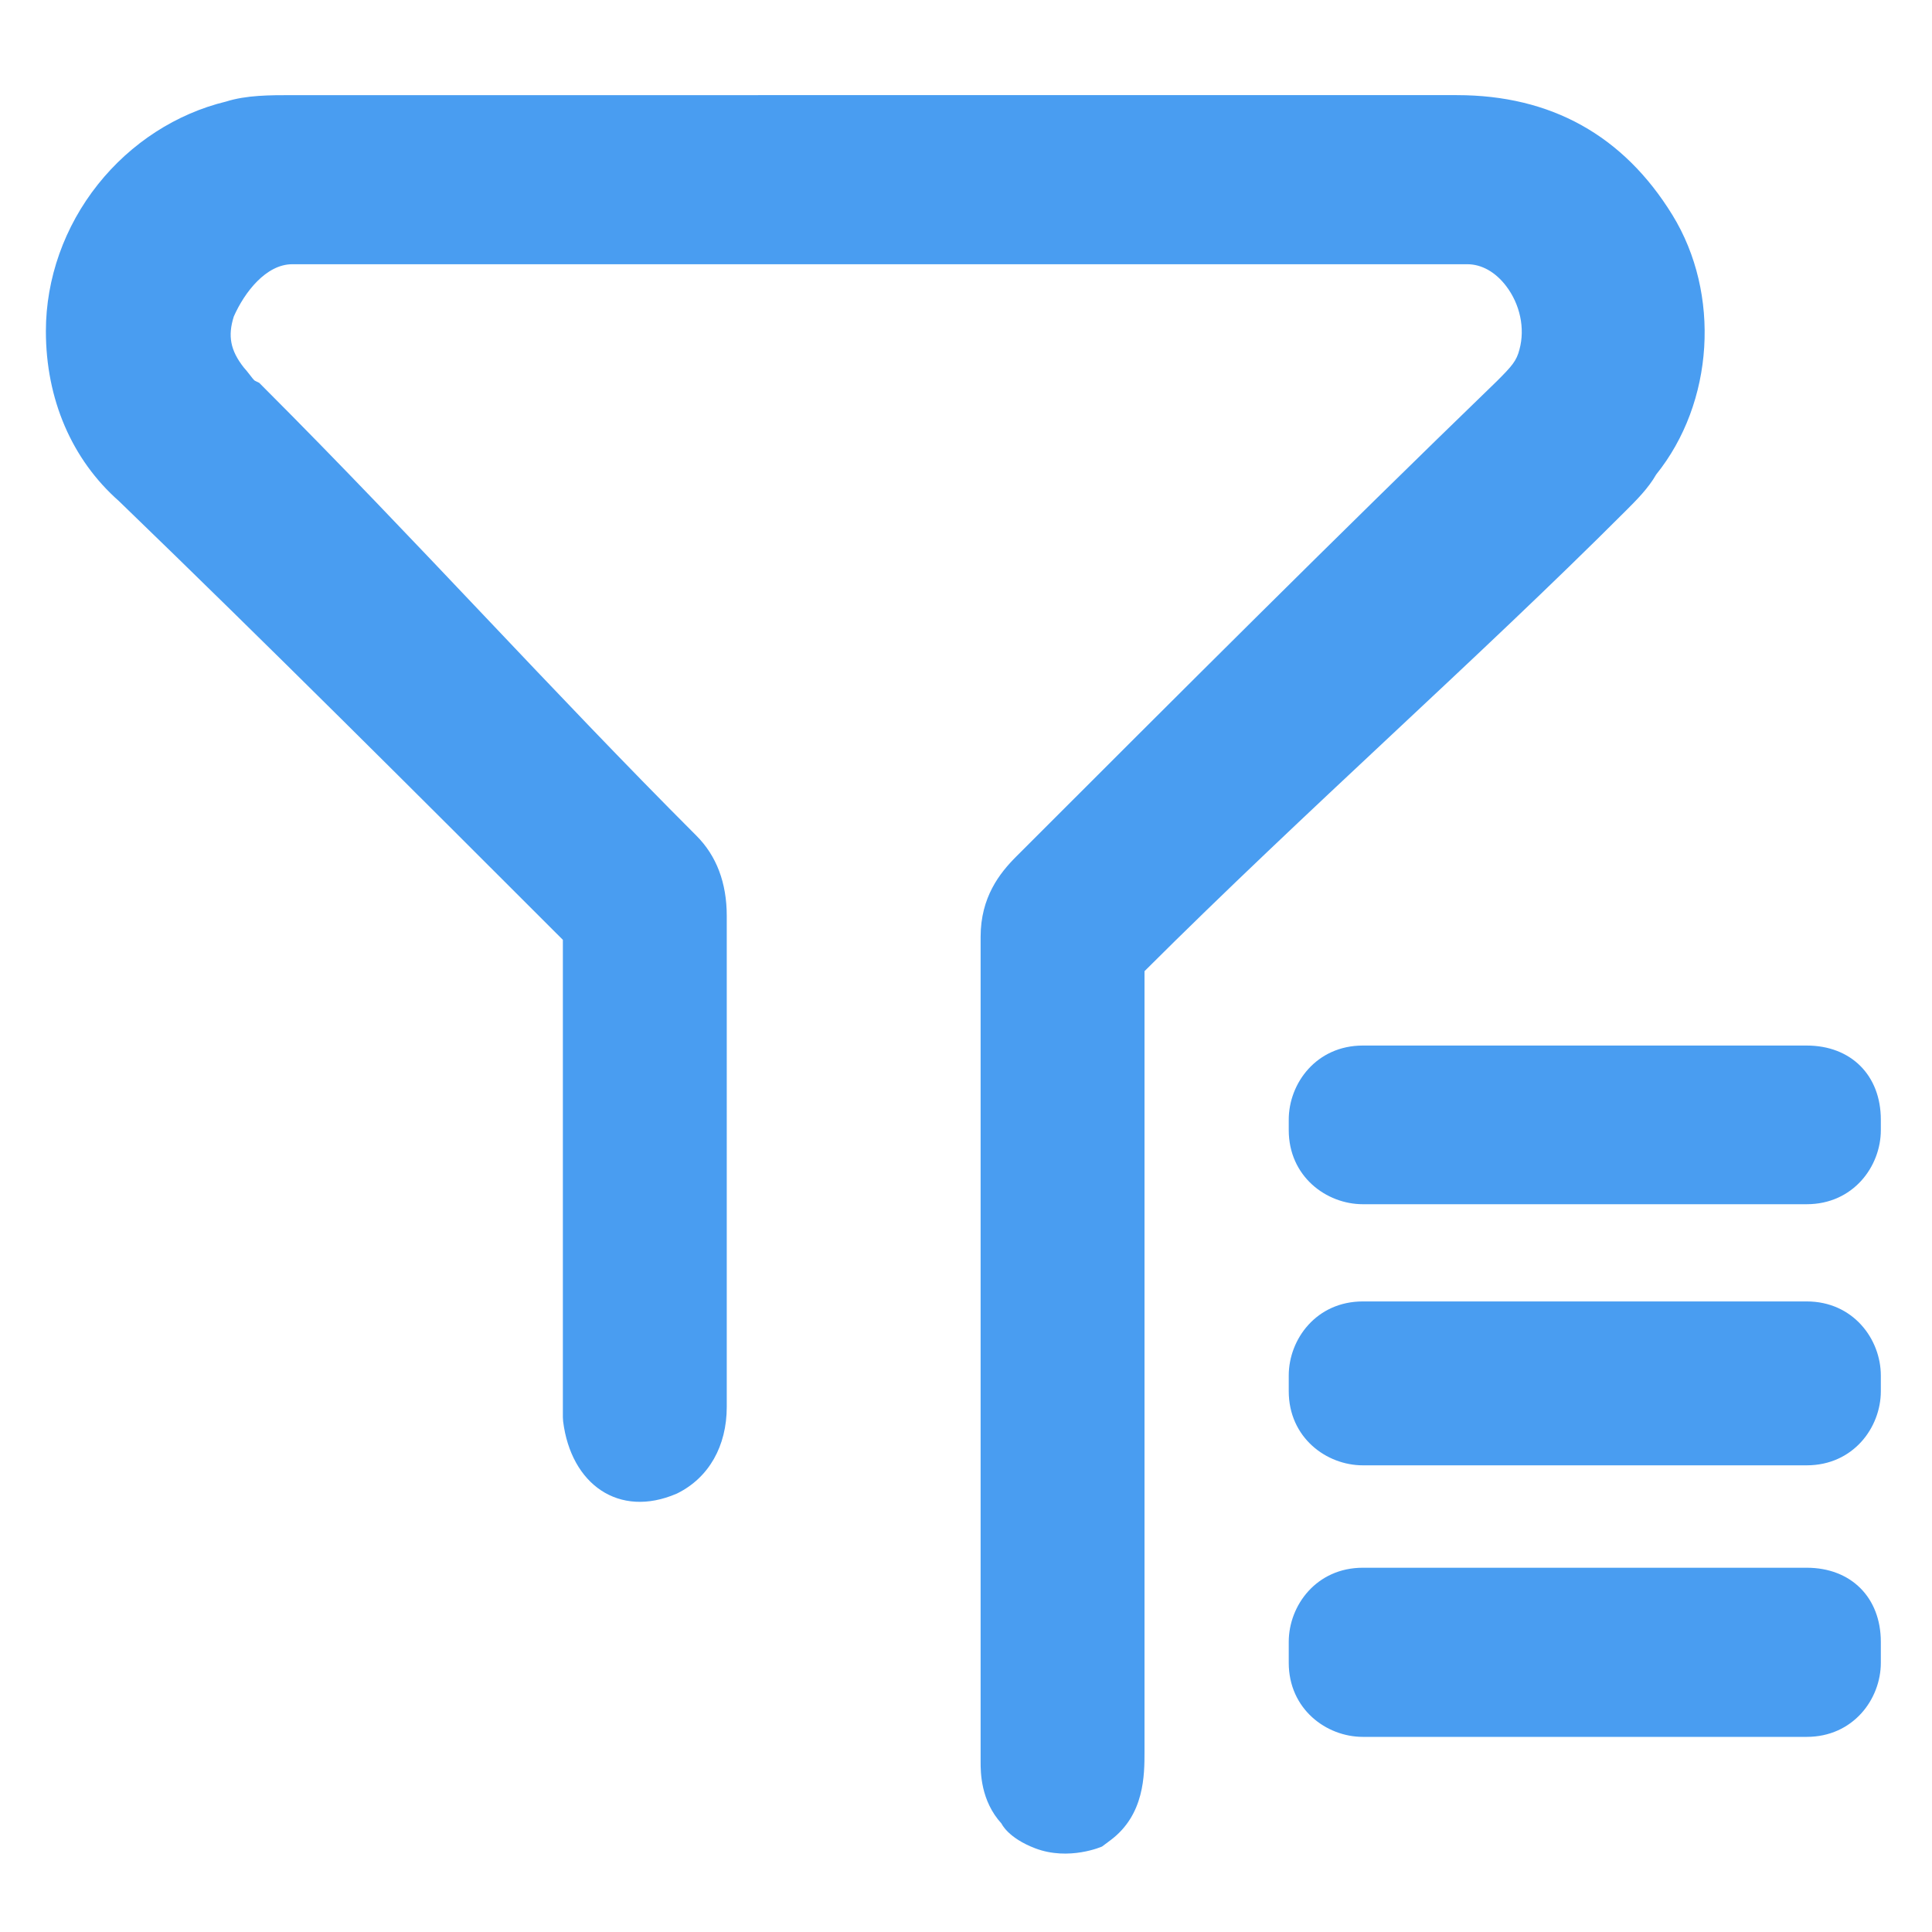
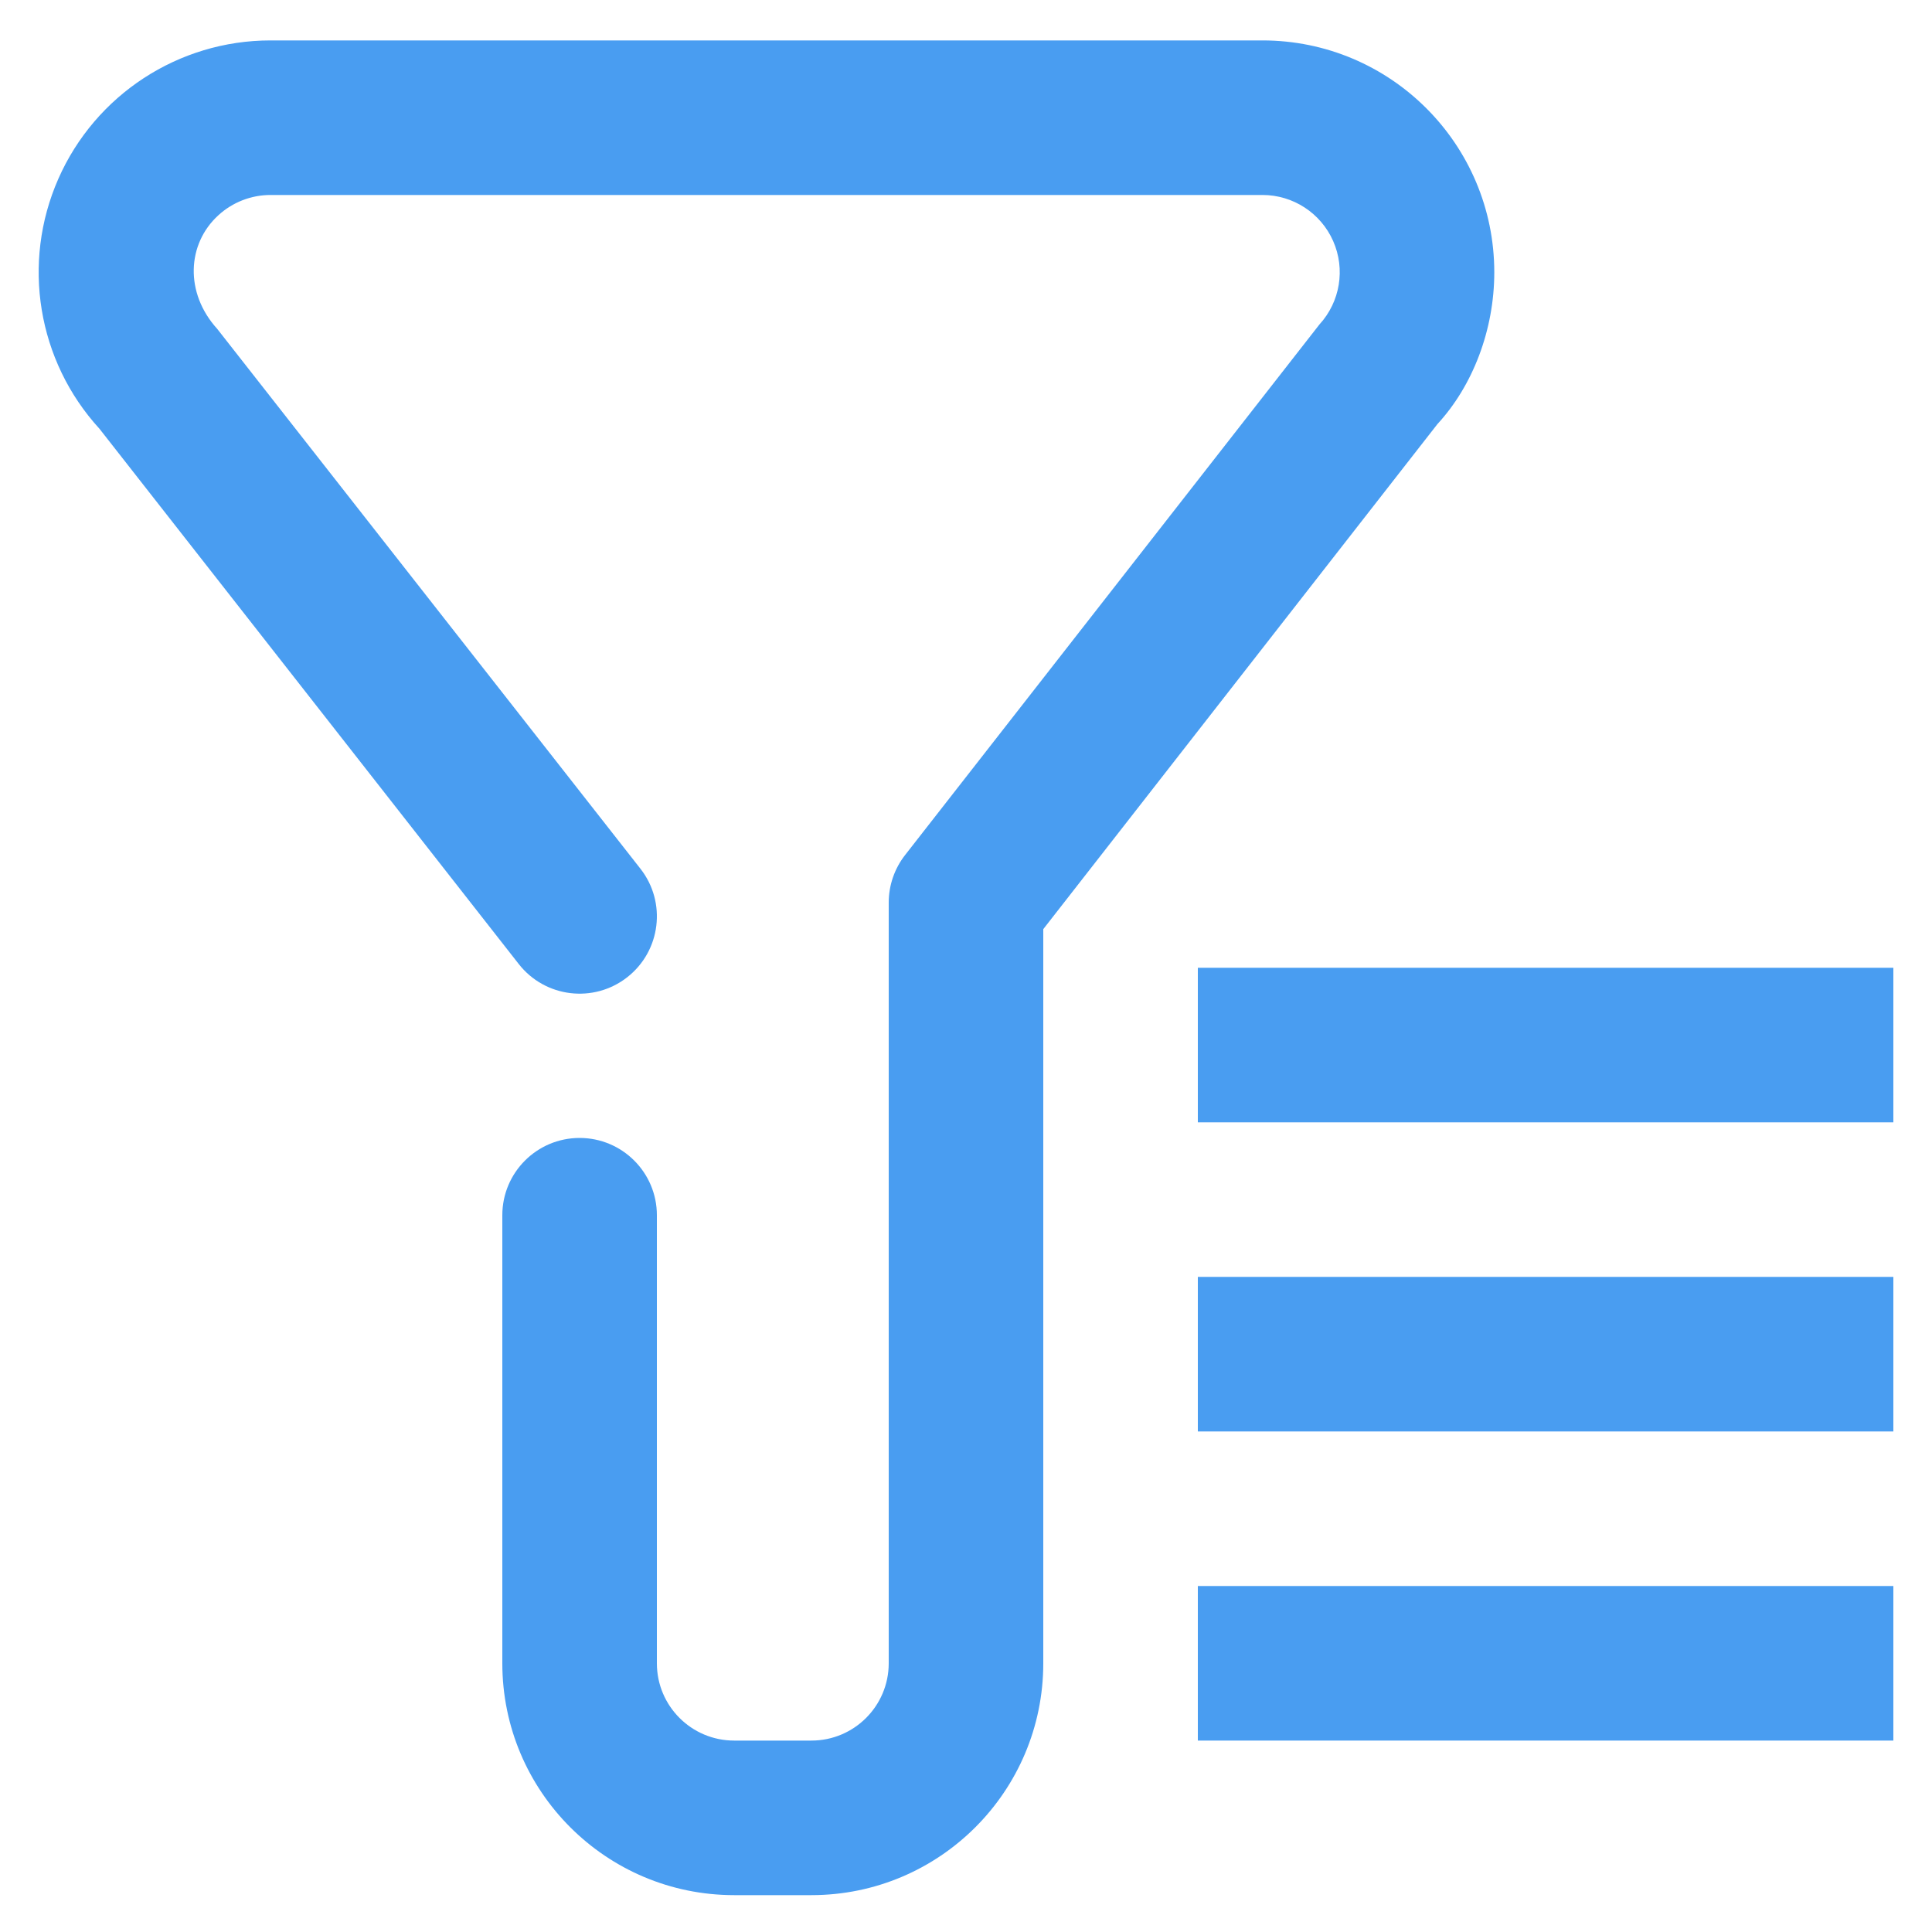
- <svg xmlns="http://www.w3.org/2000/svg" t="1489393553945" class="icon" style="" viewBox="0 0 1024 1024" version="1.1" p-id="5383" width="32" height="32">
+ <svg xmlns="http://www.w3.org/2000/svg" t="1511255491608" class="icon" style="" viewBox="0 0 1024 1024" version="1.1" p-id="3911" width="200" height="200">
  <defs>
    <style type="text/css" />
  </defs>
-   <path d="M861.793 270.633c5.606-5.596 11.909-11.909 16.005-19.118 30.679-38.088 34.345-95.739 8.602-137.58-25.933-42.143-64.374-63.514-114.243-63.514L154.936 50.422c-11.96 0-24.32 0-35.082 3.395-26.353 6.374-50.463 21.949-67.937 43.899C34.12 120.064 24.32 147.692 24.32 175.503c0 36.091 13.752 68.076 38.738 90.107 79.365 76.641 158.602 155.848 235.274 232.525l0 253.071 0.133 2.13c4.168 33.321 29.481 51.523 60.119 38.364l0.532-0.251c16.579-8.284 26.081-24.97 26.081-45.778L385.198 485.499c0-17.562-5.412-31.882-16.092-42.563-38.298-38.303-76.032-78.106-112.517-116.603-37.617-39.69-76.518-80.732-117.176-121.39l-1.992-2.012-2.401-1.183c-0.563-0.389-1.812-2.017-2.76-3.261-1.039-1.347-2.053-2.621-3.118-3.784-7.02-8.996-8.499-16.64-5.222-26.957 5.699-12.897 17.126-27.699 31.012-27.699l622.756 0c7.583 0 14.894 4.096 20.582 11.54 7.378 9.661 10.122 22.436 7.086 33.587-1.546 6.17-4.122 8.965-11.899 16.758-85.755 82.98-167.665 164.884-254.382 251.597l-0.461 0.466c-8.786 8.776-18.867 21.55-18.867 42.568L519.747 933.888c0 5.376 0 20.526 11.075 32.65 0 0 3.364 7.593 17.864 13.107 17.92 6.81 35.425-0.947 35.425-0.947l4.572-3.42c17.93-13.455 17.93-34.412 17.93-46.935l0-413.599c42.88-42.778 87.311-84.388 130.309-124.652C780.708 349.102 822.057 310.374 861.793 270.633zM957.599 830.935L722.33 830.935c-24.581 0-39.27 19.973-39.27 39.286l0 11.08c0 24.586 19.963 39.276 39.27 39.276l235.269 0c24.591 0 39.281-19.968 39.281-39.276l0-11.08C996.879 846.725 981.094 830.935 957.599 830.935zM957.599 689.787L722.33 689.787c-24.581 0-39.27 19.973-39.27 39.286l0 8.289c0 24.596 19.963 39.291 39.27 39.291l235.269 0c24.591 0 39.281-19.973 39.281-39.291l0-8.289C996.879 709.76 982.19 689.787 957.599 689.787zM957.599 554.163L722.33 554.163c-24.581 0-39.27 19.973-39.27 39.286l0 5.535c0 24.581 19.963 39.276 39.27 39.276l235.269 0c24.591 0 39.281-19.968 39.281-39.276l0-5.535C996.879 569.948 981.094 554.163 957.599 554.163z" fill="#499DF1" p-id="5384" />
+   <path d="M761.856 224.788c18.637-20.193 30.147-49.766 30.147-80.486a122.88 122.88 0 0 0-122.88-122.88H143.36A122.88 122.88 0 0 0 52.716 227.246l222.249 283.73a40.96 40.96 0 0 0 64.471-50.545L115.139 174.326c-17.285-19.046-16.097-44.974 0.573-60.211A40.96 40.96 0 0 1 143.36 103.342h525.763a40.96 40.96 0 0 1 30.228 68.608l-219.628 281.231a40.96 40.96 0 0 0-8.684 25.19V881.582a40.96 40.96 0 0 1-40.96 40.96H389.12a40.96 40.96 0 0 1-40.96-40.96v-237.486a40.96 40.96 0 0 0-81.92 0V881.582a122.88 122.88 0 0 0 122.88 122.88h40.96a122.88 122.88 0 0 0 122.88-122.88v-389.12l208.896-267.674z" fill="#499DF1" p-id="3912" />
+   <path d="M634.88 512.942l368.64 0 0 81.92-368.64 0 0-81.92Z" fill="#499DF1" p-id="3913" />
+   <path d="M634.88 676.782l368.64 0 0 81.92-368.64 0 0-81.92Z" fill="#499DF1" p-id="3914" />
+   <path d="M634.88 840.622l368.64 0 0 81.92-368.64 0 0-81.92Z" fill="#499DF1" p-id="3915" />
</svg>
